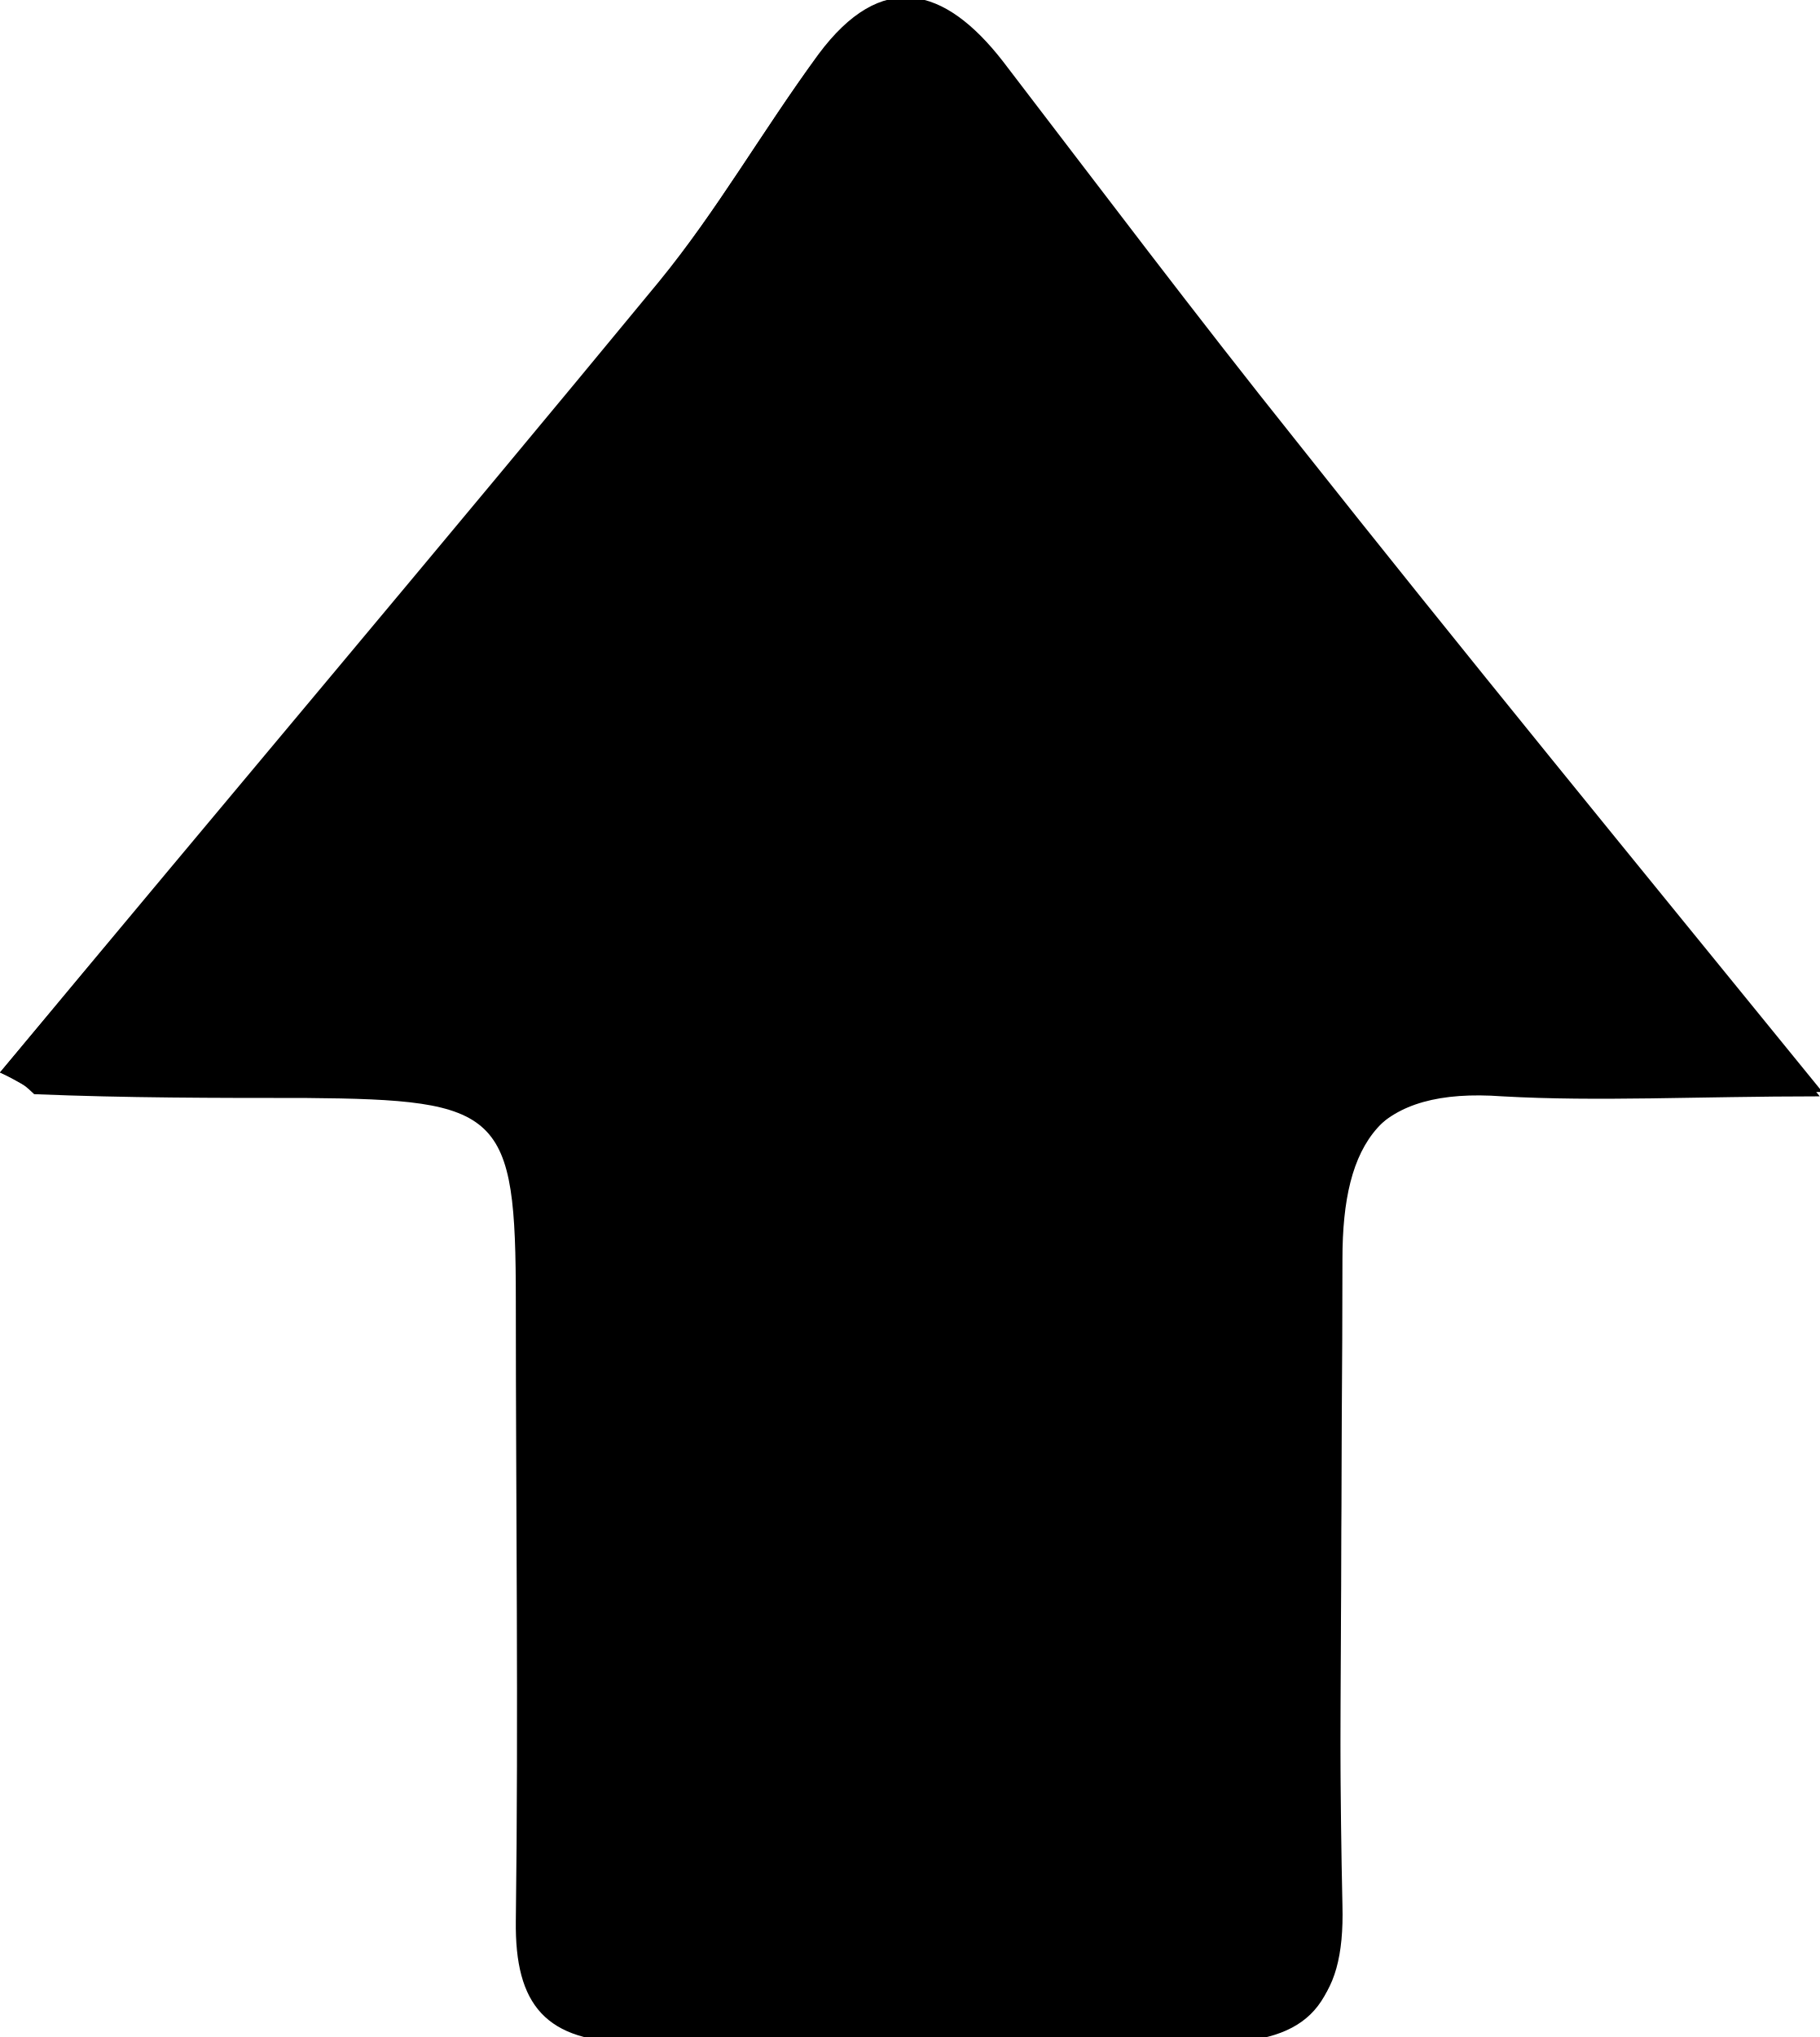
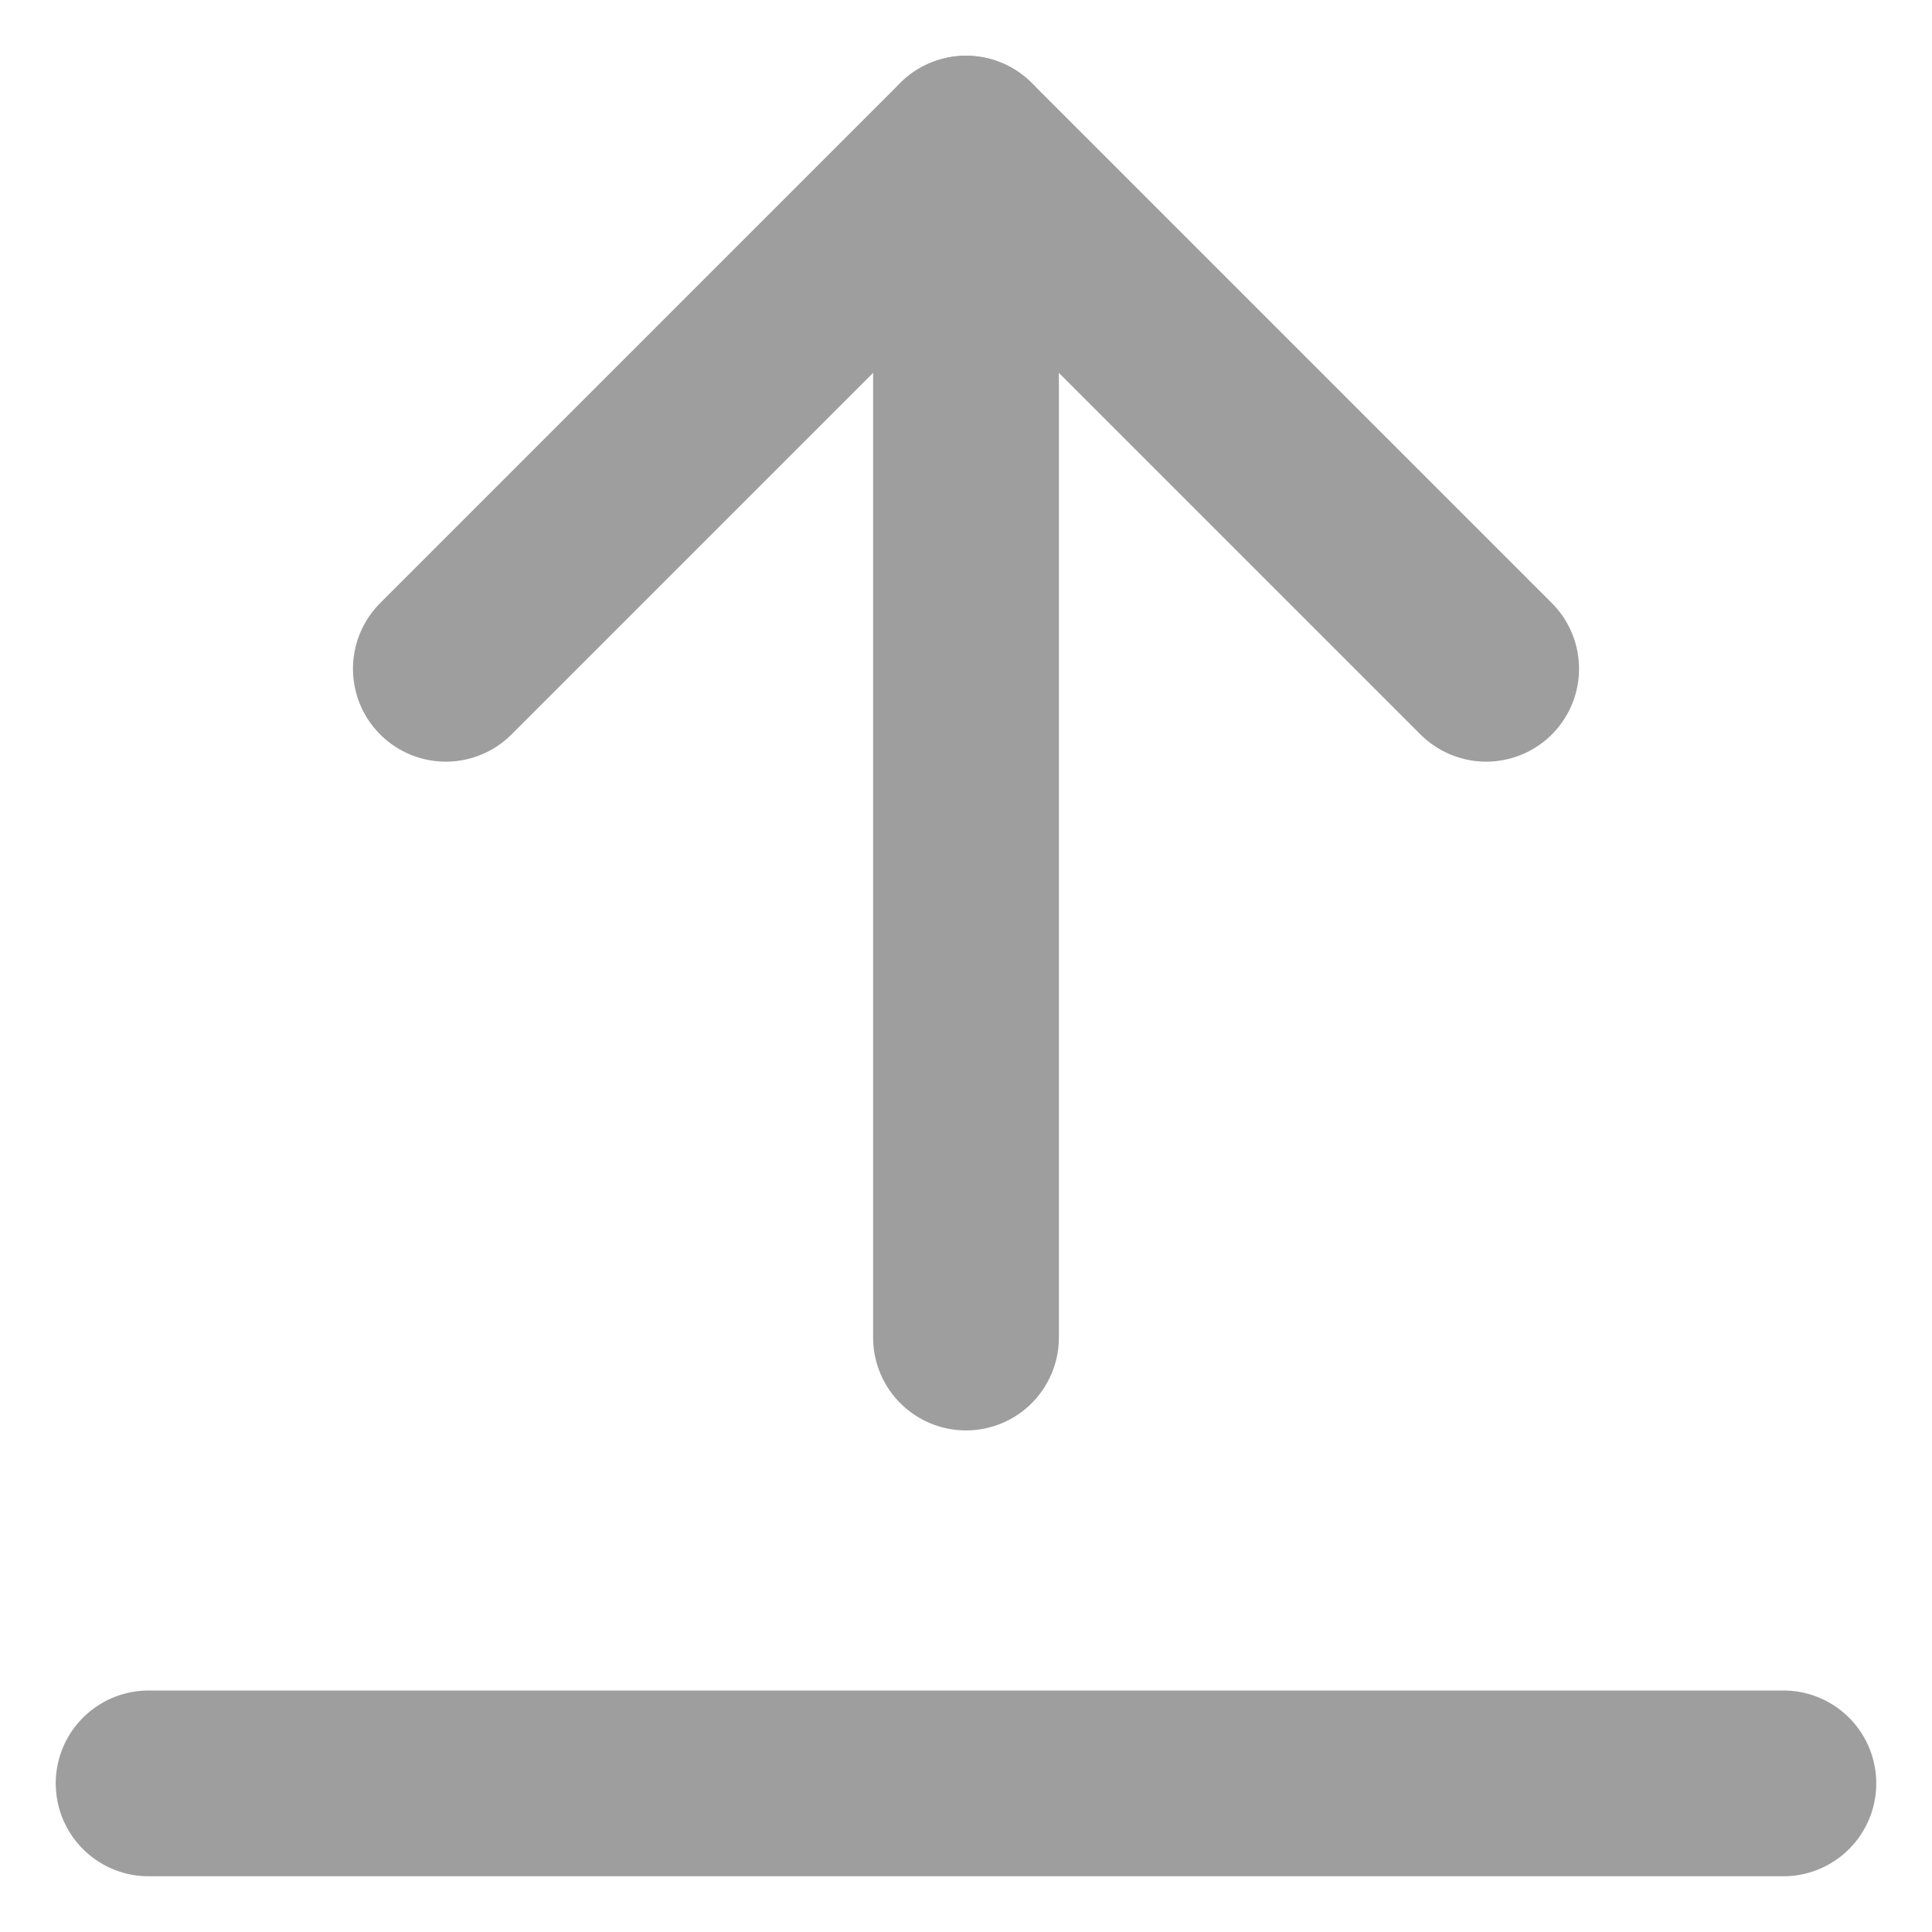
- <svg xmlns="http://www.w3.org/2000/svg" id="Layer_1" data-name="Layer 1" viewBox="0 0 33.54 37.55">
-   <g id="_9k0Rj1.tif" data-name="9k0Rj1.tif">
-     <path d="M300.49,268c.4.19.54.32.68.32,1.66,0,3.31.06,5,.07,3.62,0,3.86.25,3.88,3.75,0,3.81,0,7.61,0,11.42,0,1.55.55,2.26,2.17,2.24,3.52-.06,7-.08,10.55,0,1.8,0,2.52-.6,2.47-2.45-.09-4,0-7.94,0-11.91,0-2.17.72-3.25,3-3.08,1.78.12,3.57,0,5.85,0-3.49-4.29-6.62-8.11-9.7-12-1.84-2.3-3.61-4.65-5.41-7-1.08-1.39-2.24-1.69-3.4-.13-1,1.37-1.86,2.87-2.94,4.19C308.61,258.31,304.56,263.1,300.49,268Z" transform="translate(-300.49 -248.23)" />
-     <path d="M300.49,268c4.07-4.87,8.12-9.66,12.1-14.5,1.08-1.32,1.93-2.82,2.94-4.19,1.16-1.56,2.32-1.26,3.4.13,1.8,2.33,3.57,4.68,5.41,7,3.08,3.86,6.21,7.68,9.7,12-2.28,0-4.07.1-5.85,0-2.32-.17-3.08.91-3,3.08.07,4,0,7.94,0,11.91.05,1.85-.67,2.49-2.47,2.45-3.52-.09-7-.07-10.55,0-1.62,0-2.19-.69-2.17-2.24.05-3.81,0-7.61,0-11.42,0-3.5-.26-3.72-3.88-3.75-1.65,0-3.3,0-5-.07C301,268.29,300.89,268.16,300.49,268Z" transform="translate(-300.49 -248.23)" />
-   </g>
+ <svg xmlns="http://www.w3.org/2000/svg" width="26" height="26" viewBox="0 0 26 26" fill="none">
+   <path d="M13 18V2" stroke="#9E9E9E" stroke-width="2.5" stroke-miterlimit="10" stroke-linecap="round" stroke-linejoin="round" />
+   <path d="M20 9L13 2L6 9" stroke="#9E9E9E" stroke-width="2.5" stroke-miterlimit="10" stroke-linecap="round" stroke-linejoin="round" />
+   <path d="M24 24H2" stroke="#9E9E9E" stroke-width="2.5" stroke-miterlimit="10" stroke-linecap="round" stroke-linejoin="round" />
</svg>
